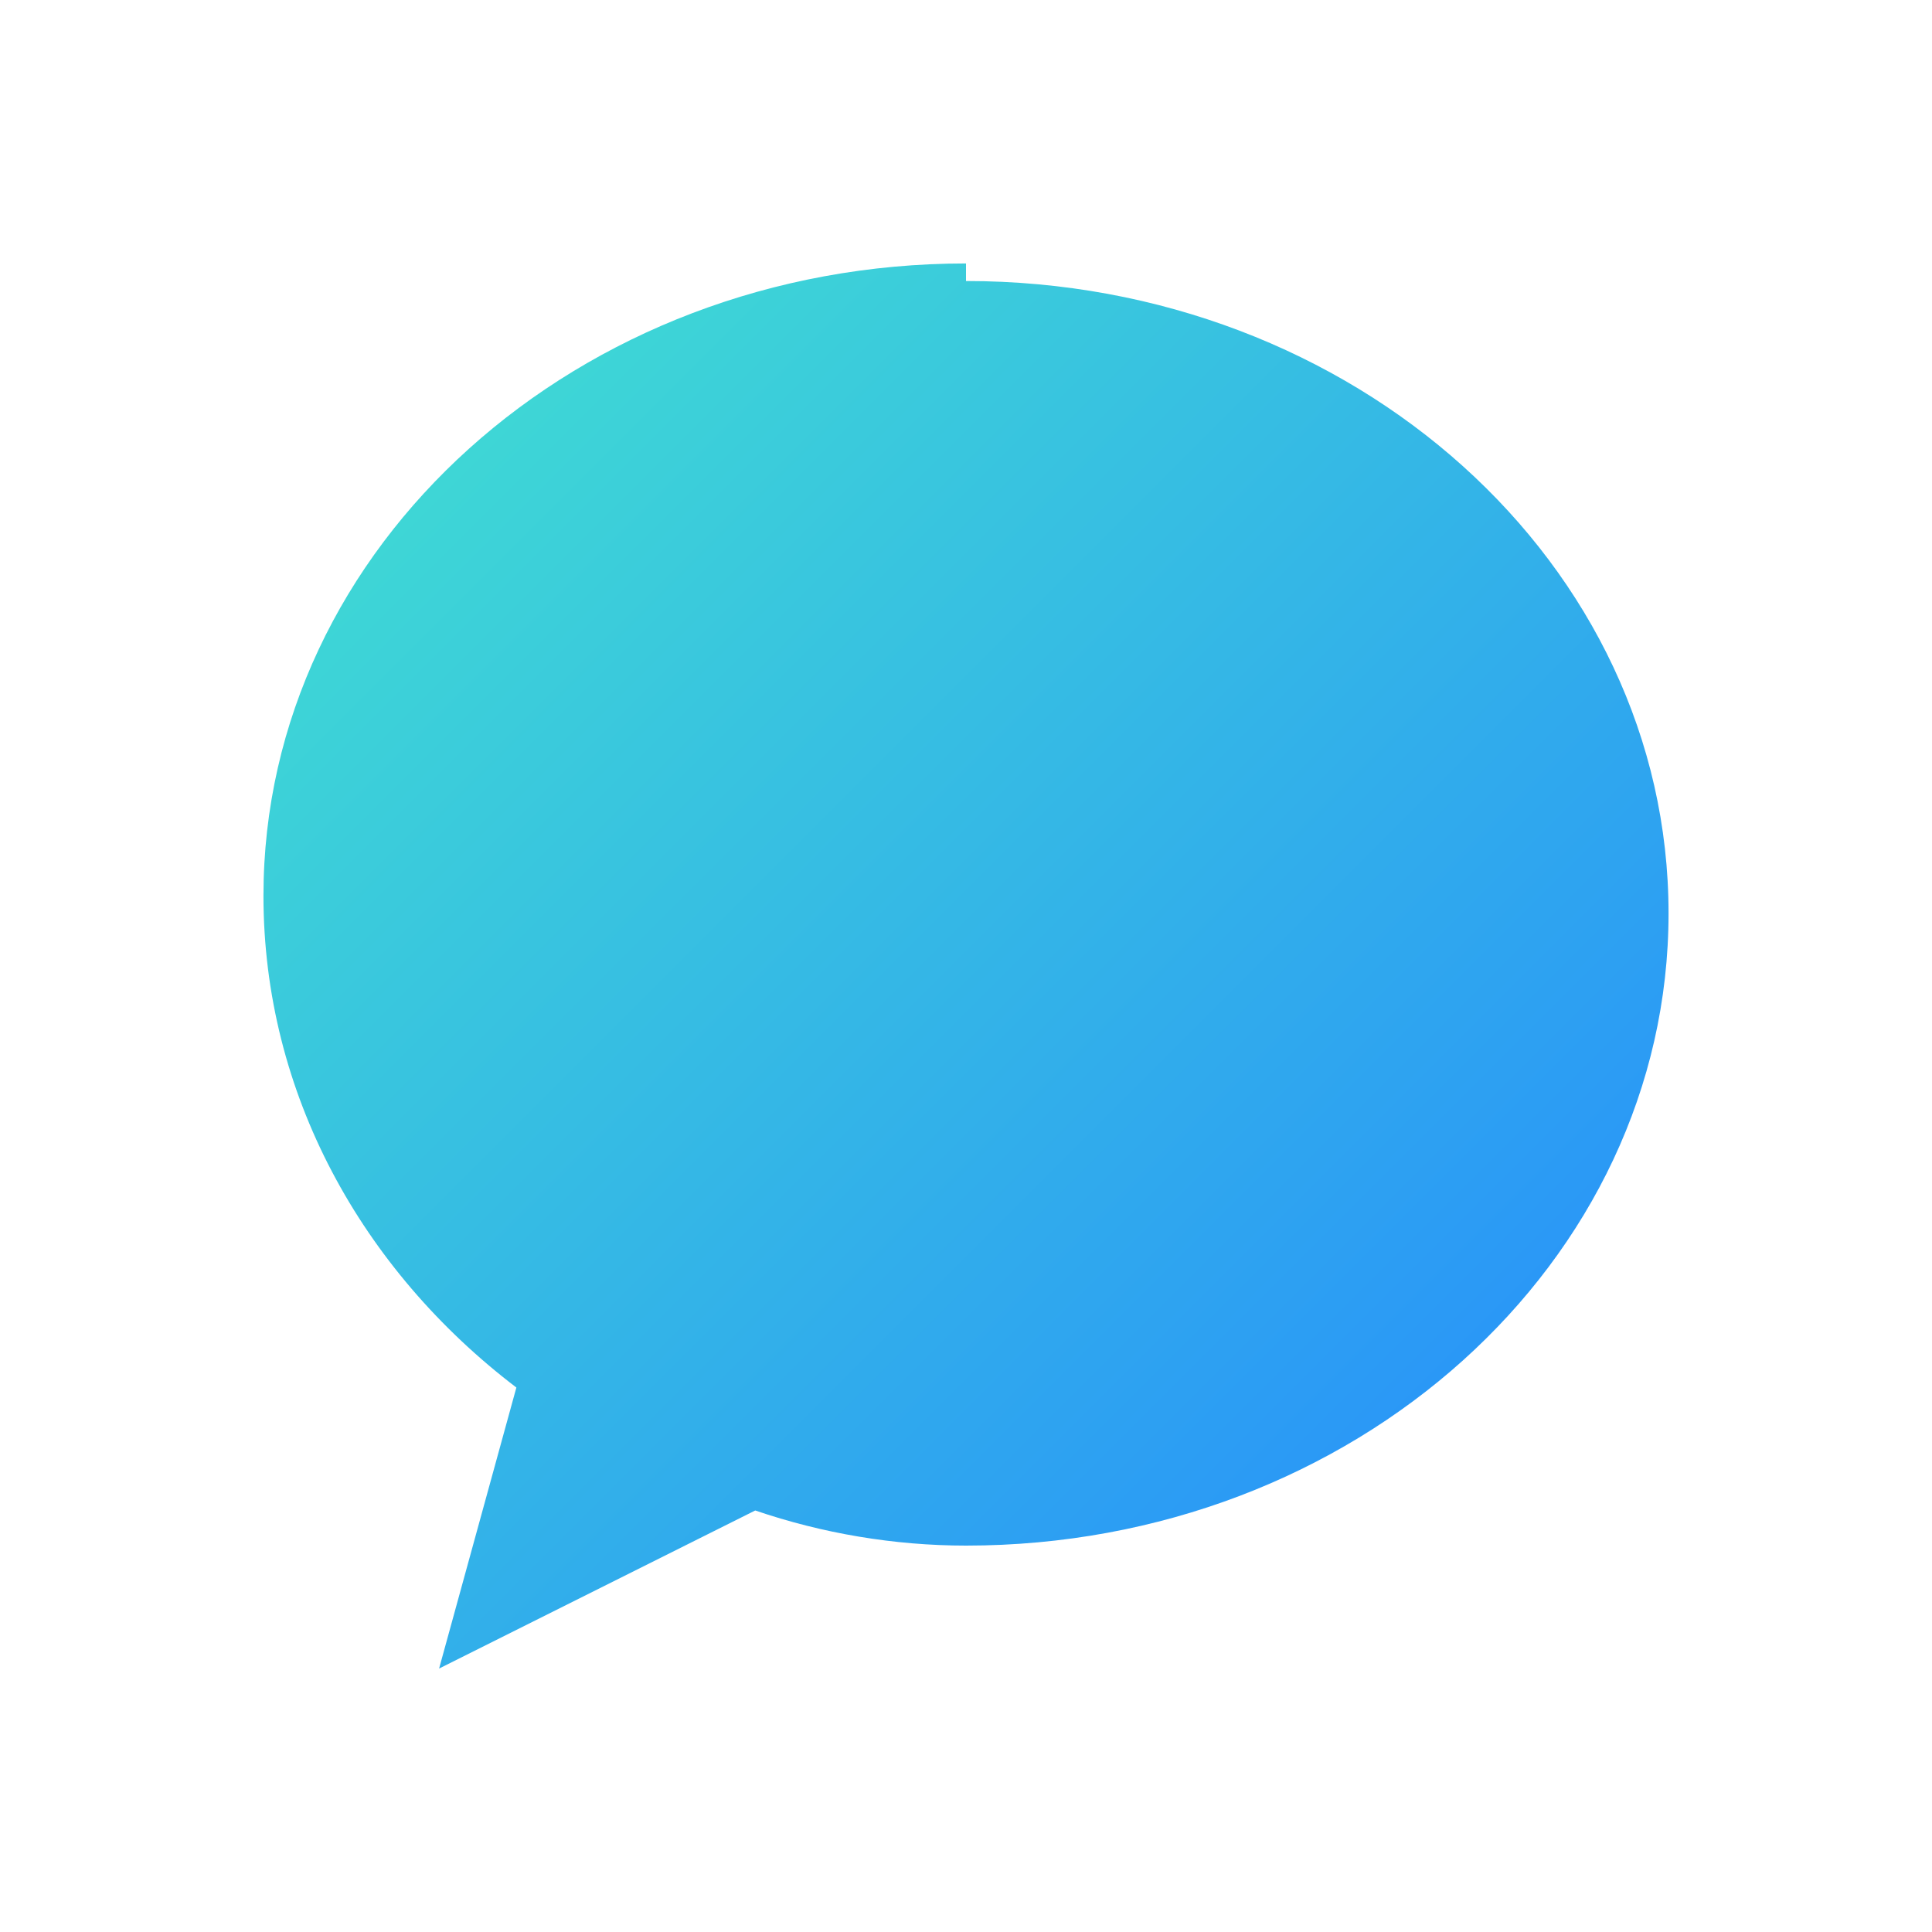
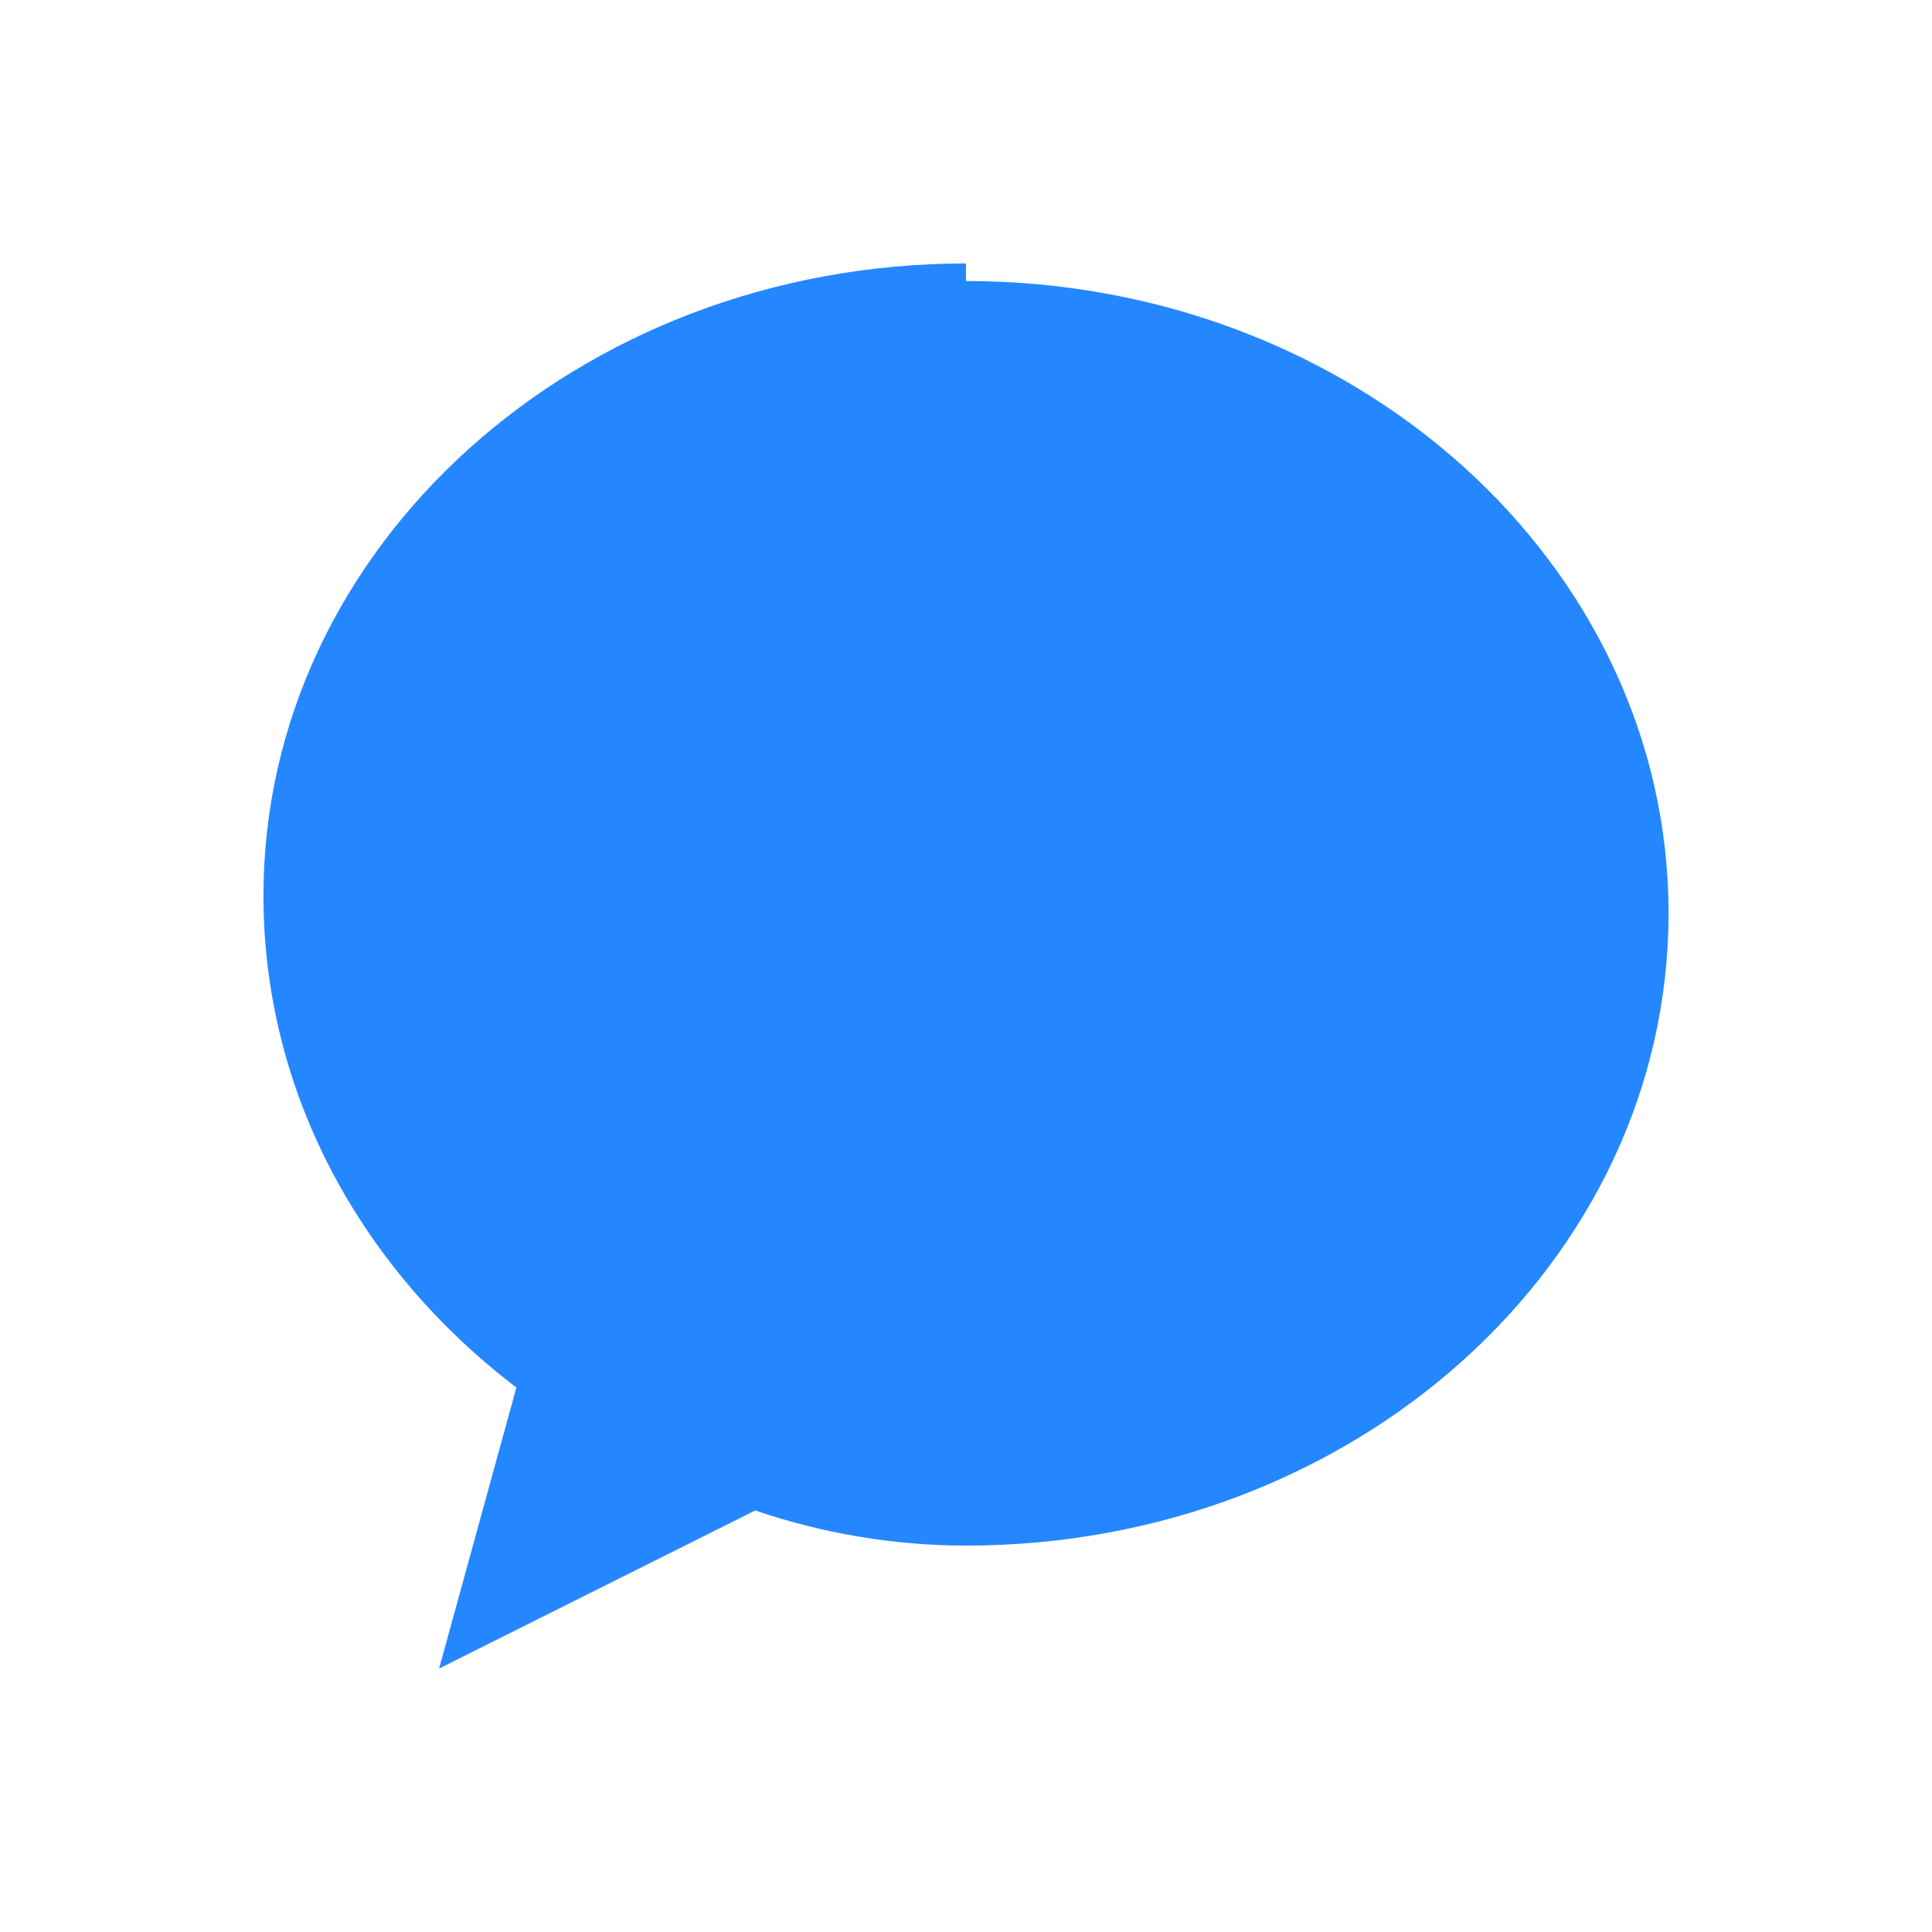
<svg xmlns="http://www.w3.org/2000/svg" width="220" height="220" viewBox="0 0 220 220">
-   <defs>
-     <linearGradient id="chatGradient" x1="0" y1="0" x2="1" y2="1">
-       <stop offset="0%" stop-color="#42e3cf" />
-       <stop offset="100%" stop-color="#2587ff" />
-     </linearGradient>
-   </defs>
-   <path d="M110 30c-44.2 0-80 32.2-80 72 0 22.5 11.2 42.6 28.8 56l-8.8 32 36-18c7.6 2.6 15.8 4 24 4 44.2 0 80-32.2 80-72s-35.8-72-80-72z" fill="url(#chatGradient)" />
+   <path d="M110 30c-44.2 0-80 32.2-80 72 0 22.5 11.2 42.6 28.8 56l-8.8 32 36-18c7.6 2.6 15.8 4 24 4 44.2 0 80-32.2 80-72s-35.8-72-80-72z" fill="#2587ff" />
</svg>
